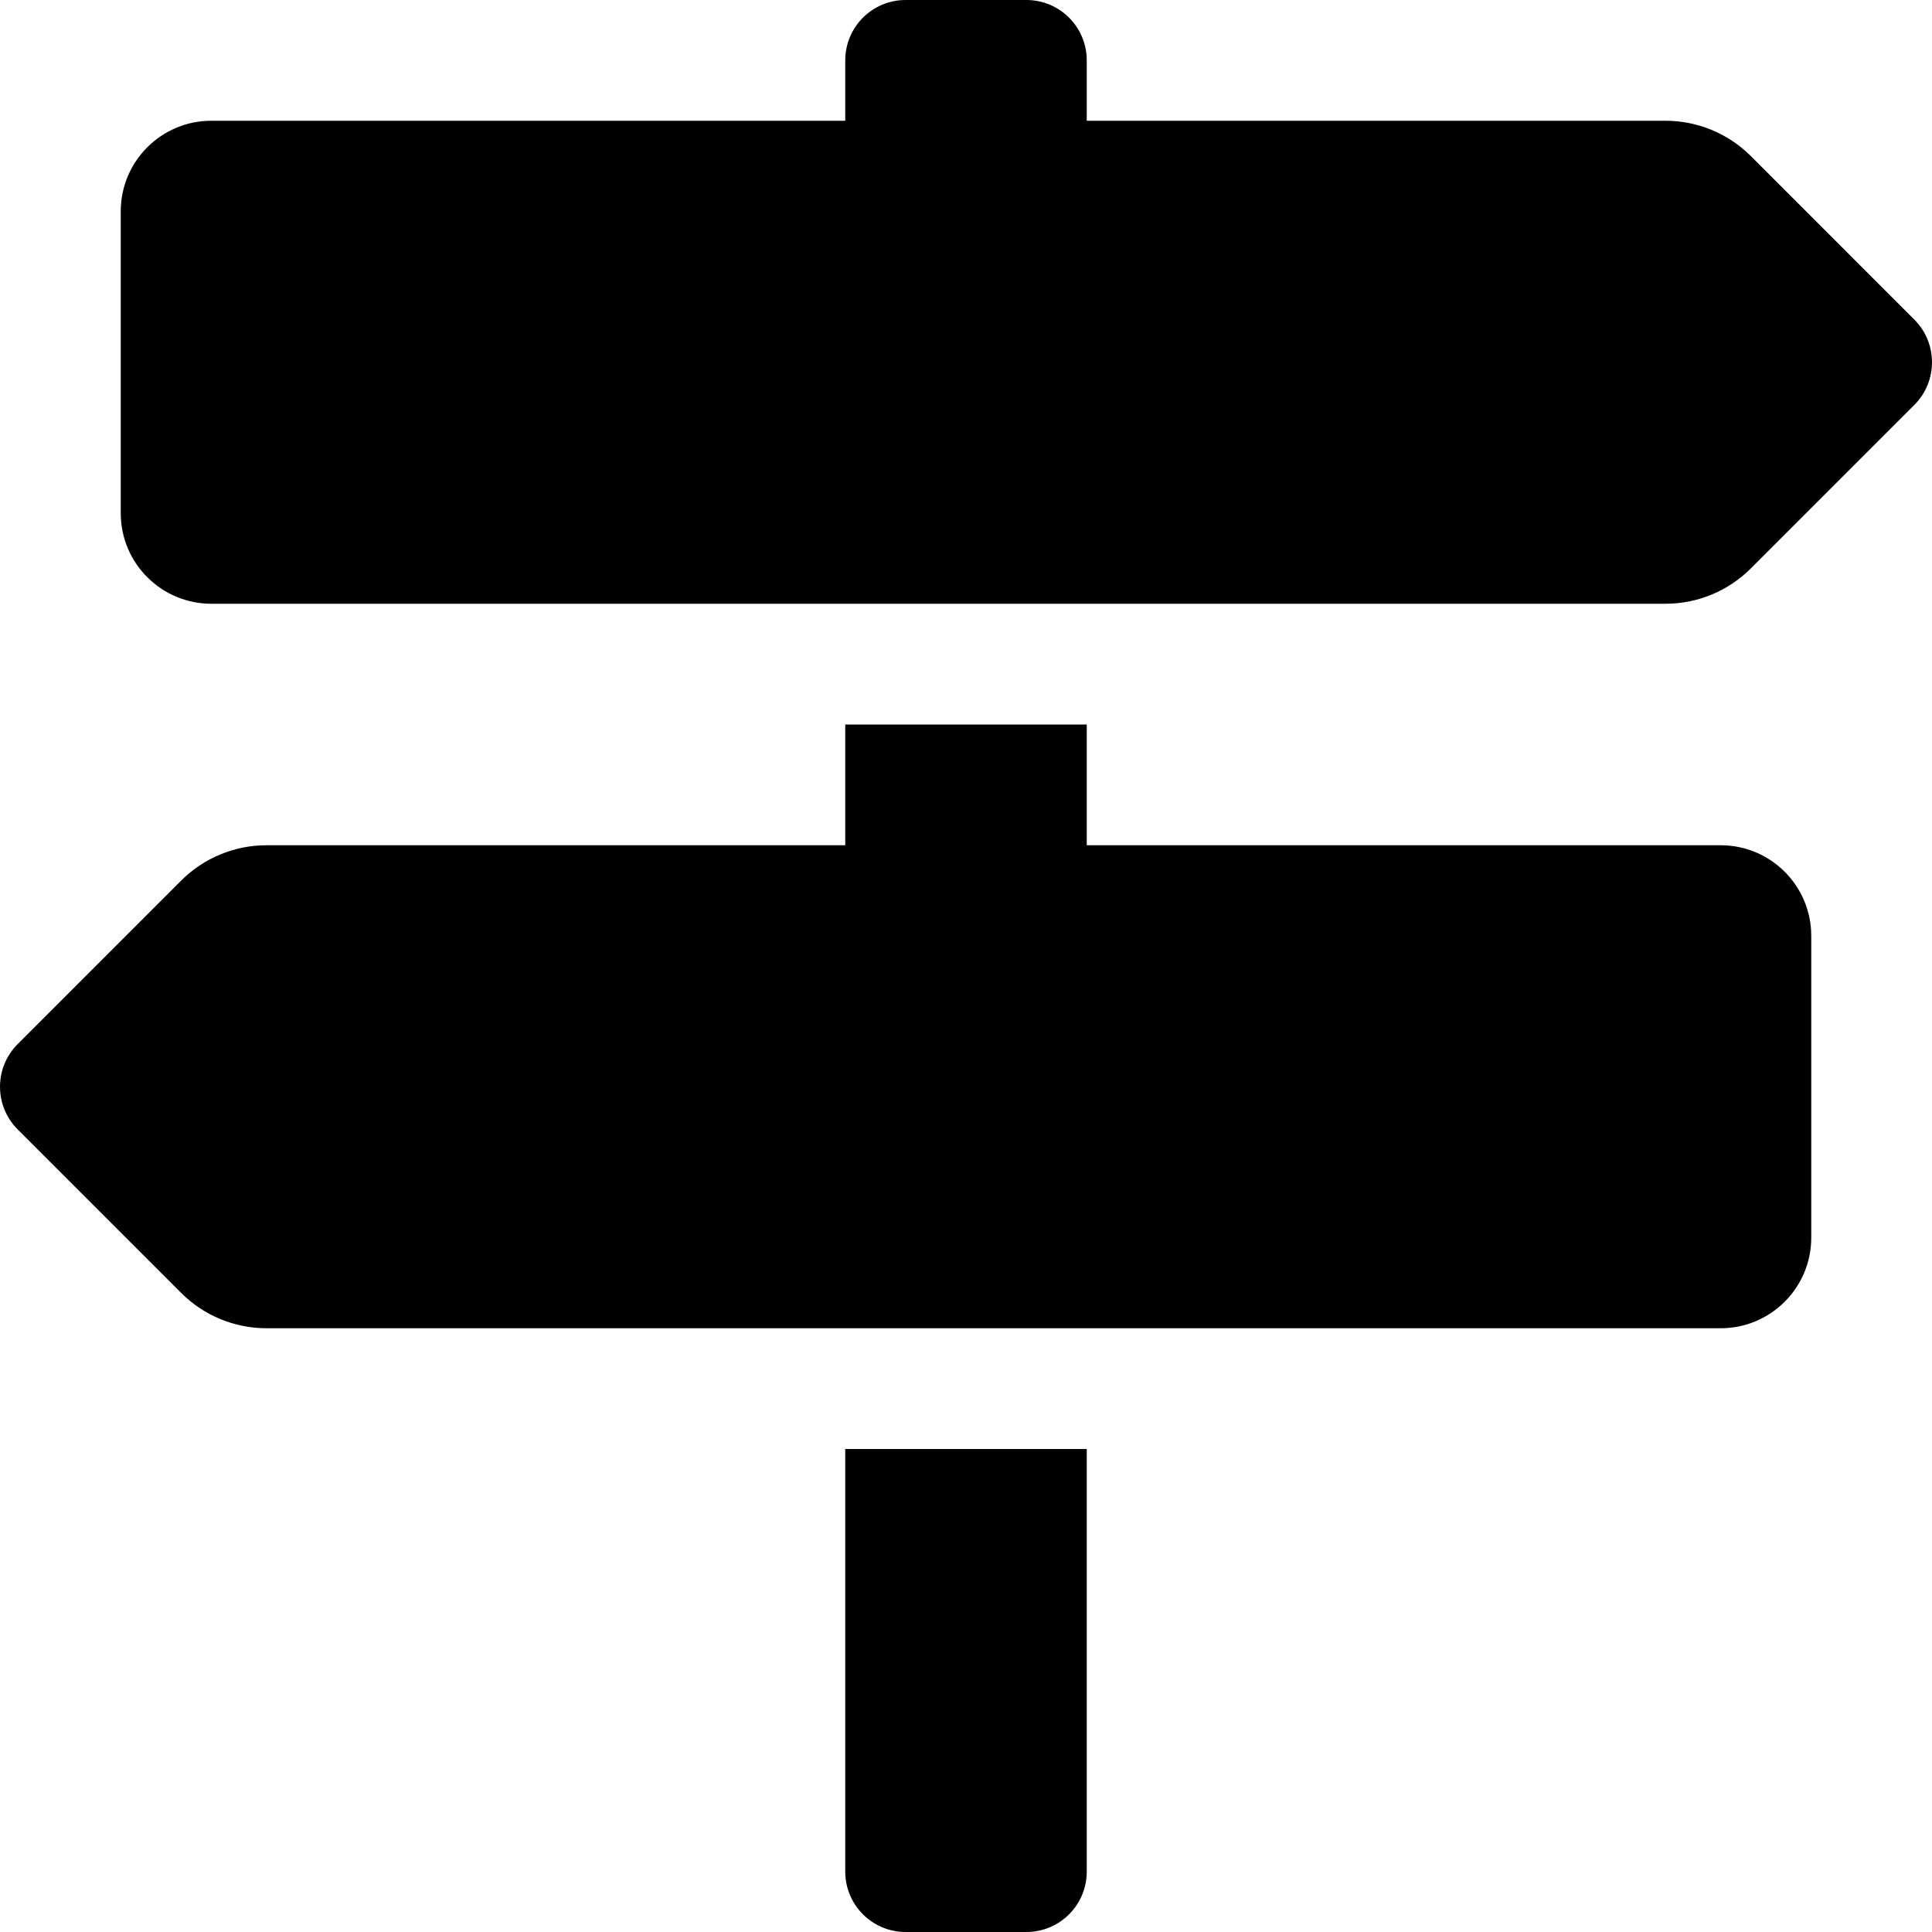
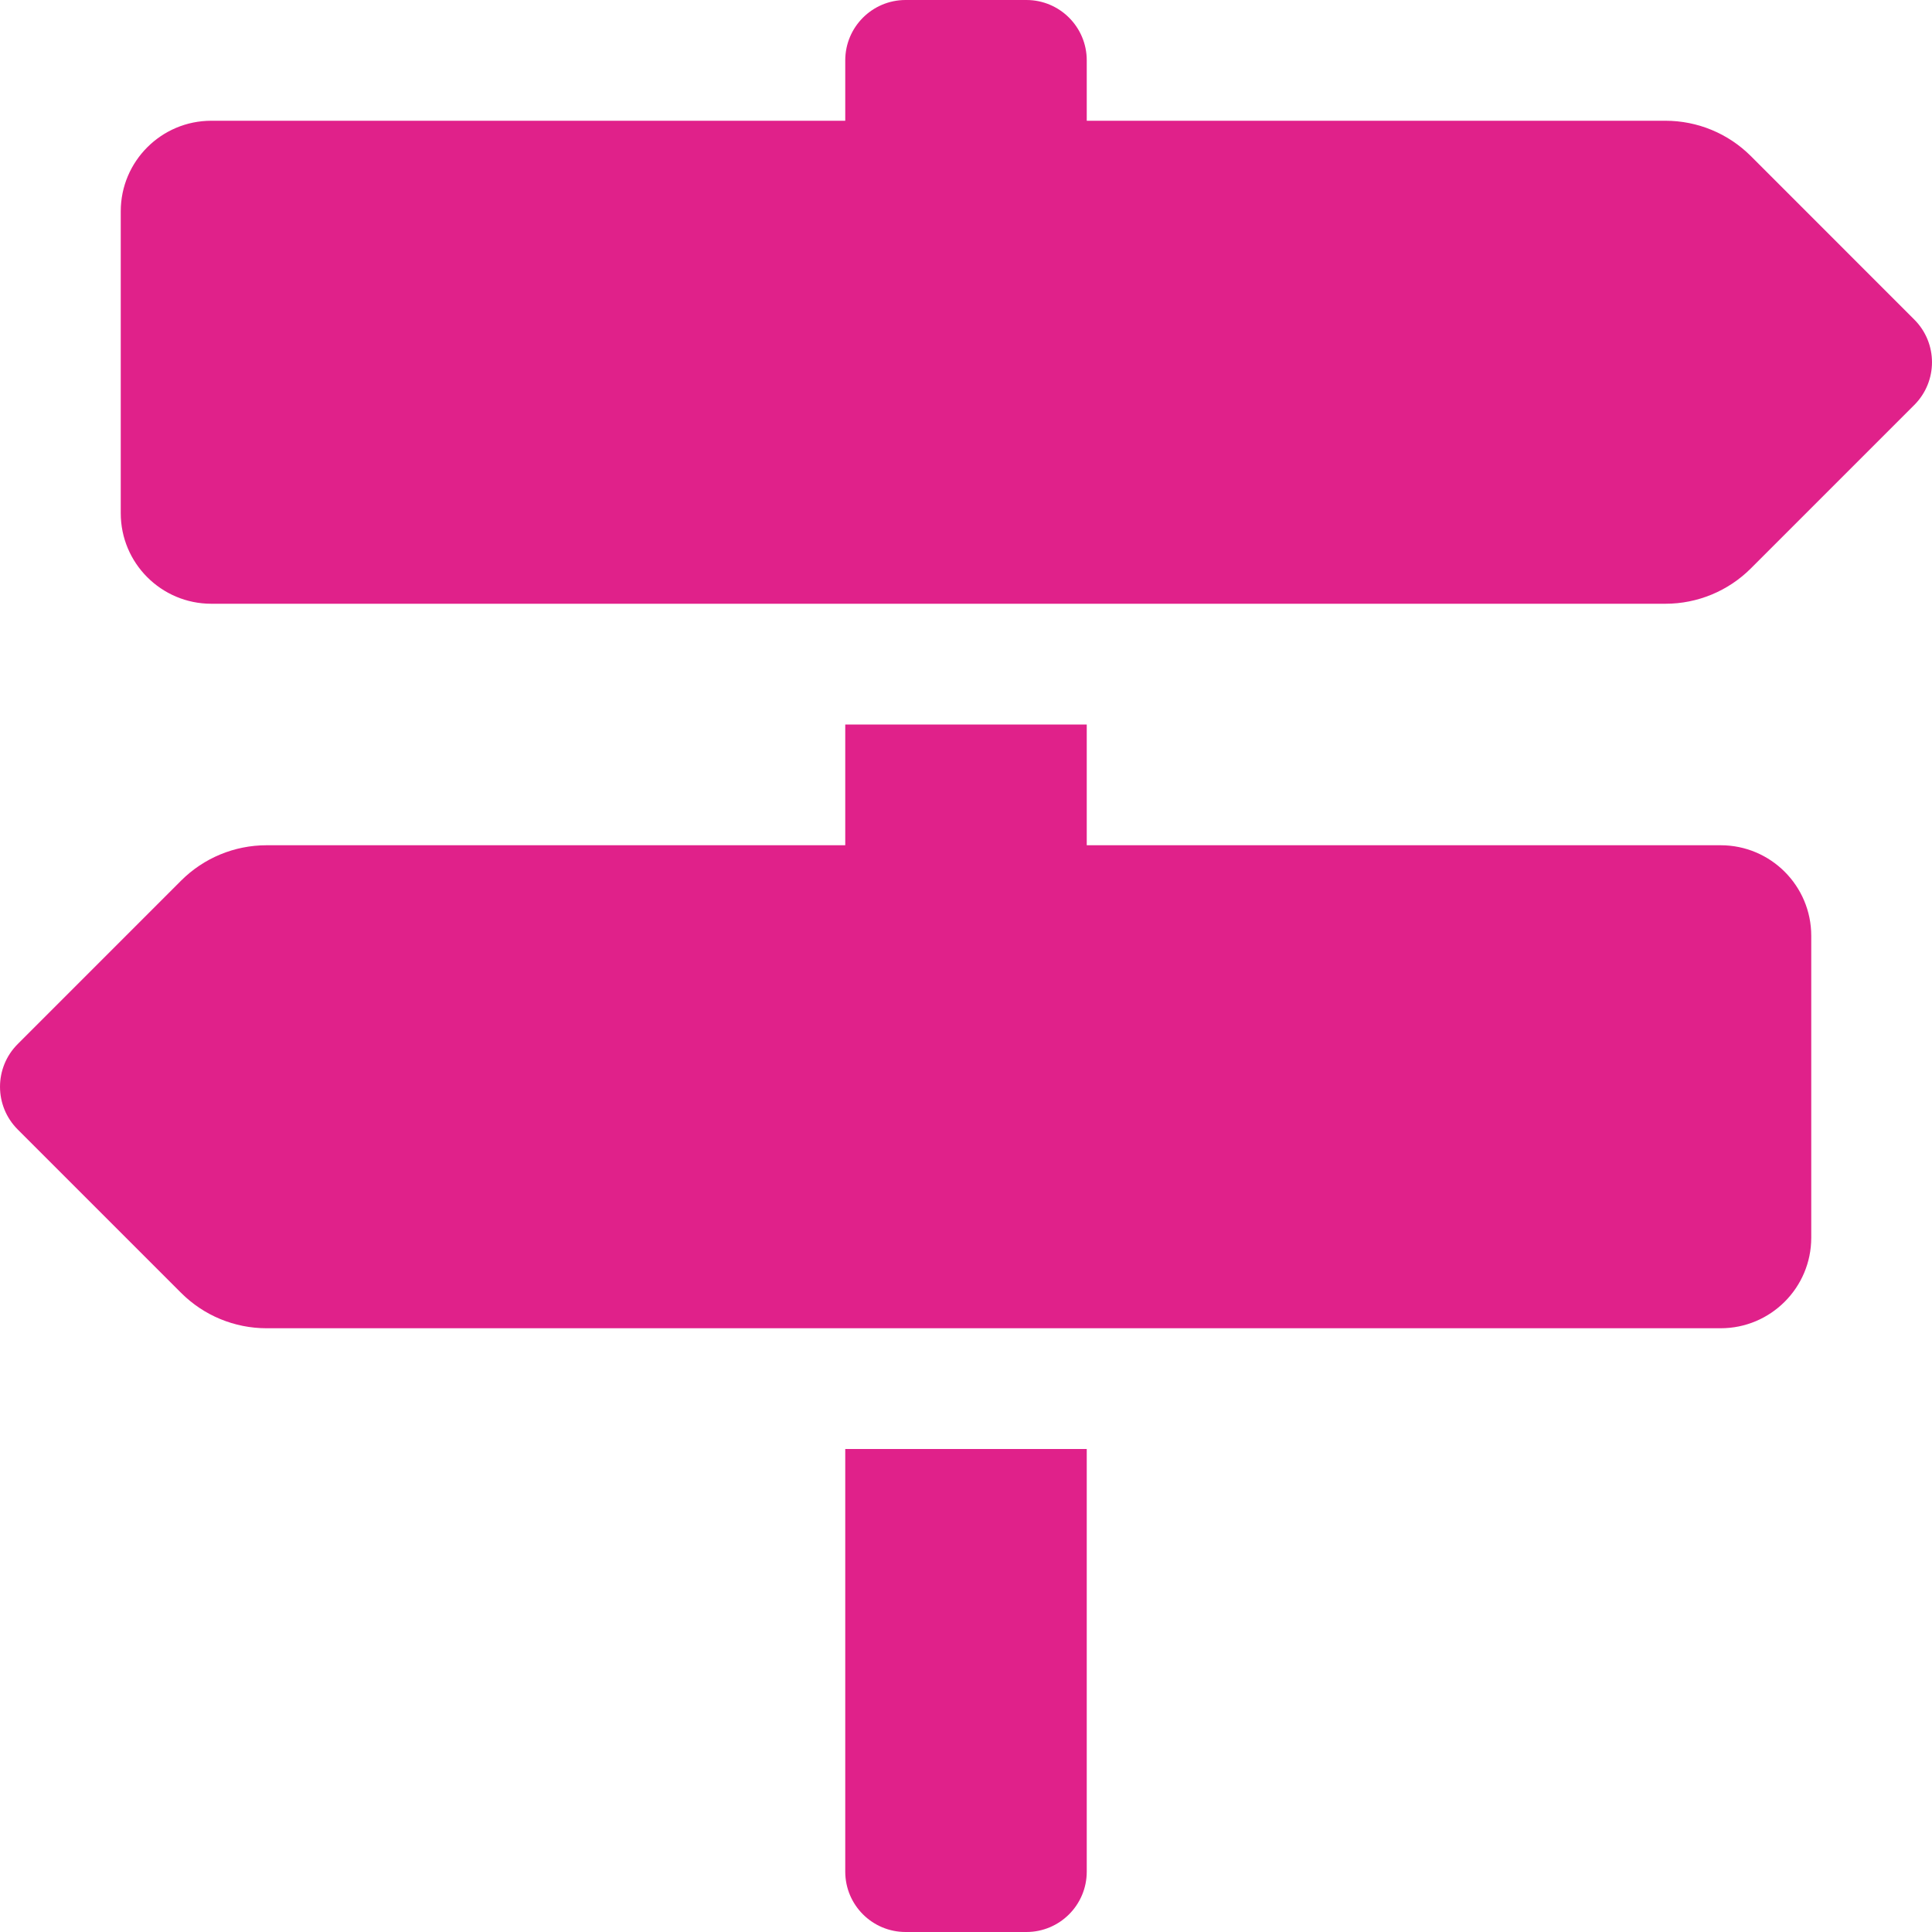
<svg xmlns="http://www.w3.org/2000/svg" aria-hidden="true" focusable="false" data-prefix="fas" data-icon="map-signs" class="svg-inline--fa fa-map-signs fa-w-16" role="img" viewBox="0 0 512 512">
-   <path fill="currentColor" d="M507.31 84.69L464 41.37c-6-6-14.14-9.37-22.63-9.37H288V16c0-8.84-7.16-16-16-16h-32c-8.84 0-16 7.16-16 16v16H56c-13.25 0-24 10.75-24 24v80c0 13.25 10.75 24 24 24h385.37c8.49 0 16.62-3.37 22.63-9.37l43.31-43.31c6.25-6.26 6.25-16.38 0-22.63zM224 496c0 8.84 7.16 16 16 16h32c8.84 0 16-7.16 16-16V384h-64v112zm232-272H288v-32h-64v32H70.63c-8.49 0-16.62 3.37-22.63 9.37L4.69 276.69c-6.25 6.25-6.25 16.38 0 22.63L48 342.63c6 6 14.14 9.37 22.63 9.37H456c13.25 0 24-10.75 24-24v-80c0-13.25-10.75-24-24-24z" />
+   <path fill="#E0218A" d="M507.31 84.69L464 41.37c-6-6-14.14-9.37-22.63-9.37H288V16c0-8.84-7.16-16-16-16h-32c-8.84 0-16 7.16-16 16v16H56c-13.25 0-24 10.75-24 24v80c0 13.25 10.75 24 24 24h385.37c8.49 0 16.62-3.37 22.63-9.37l43.31-43.31c6.25-6.26 6.25-16.38 0-22.63zM224 496c0 8.84 7.16 16 16 16h32c8.84 0 16-7.16 16-16V384h-64v112zm232-272H288v-32h-64v32H70.63c-8.49 0-16.62 3.37-22.63 9.37L4.69 276.69c-6.25 6.25-6.25 16.38 0 22.63L48 342.63c6 6 14.14 9.37 22.63 9.37H456c13.25 0 24-10.75 24-24v-80c0-13.25-10.75-24-24-24z" />
</svg>
